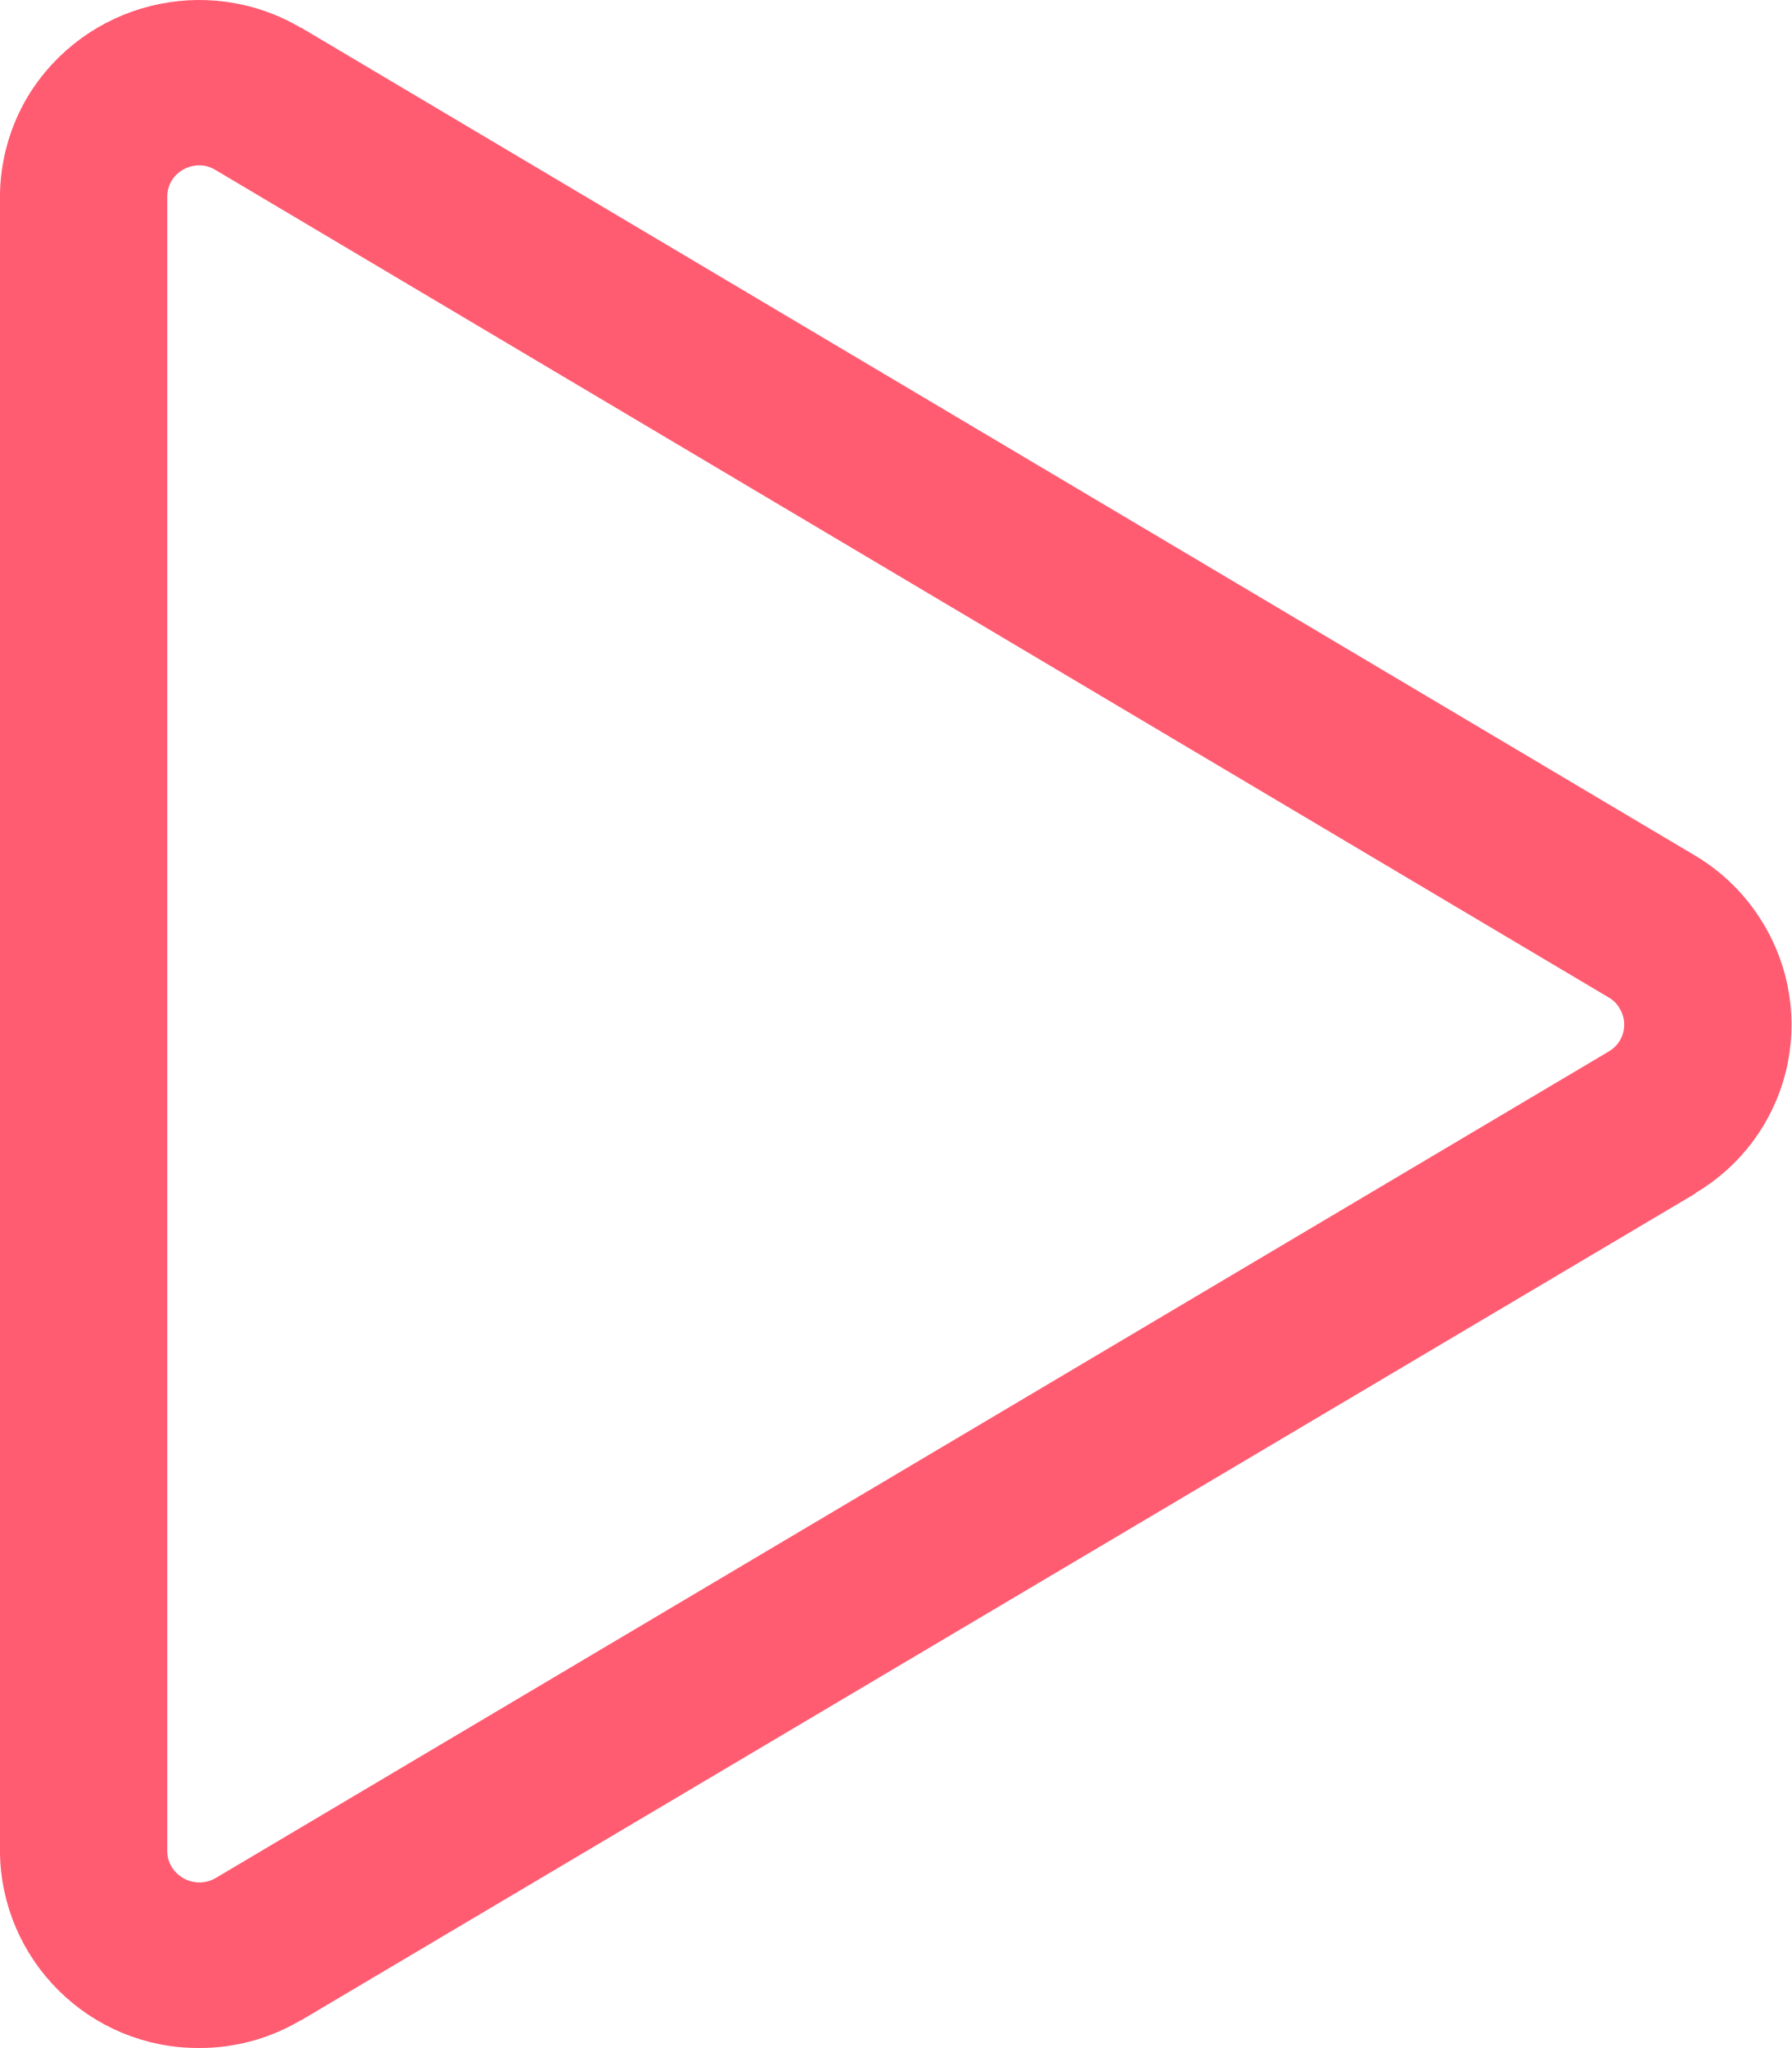
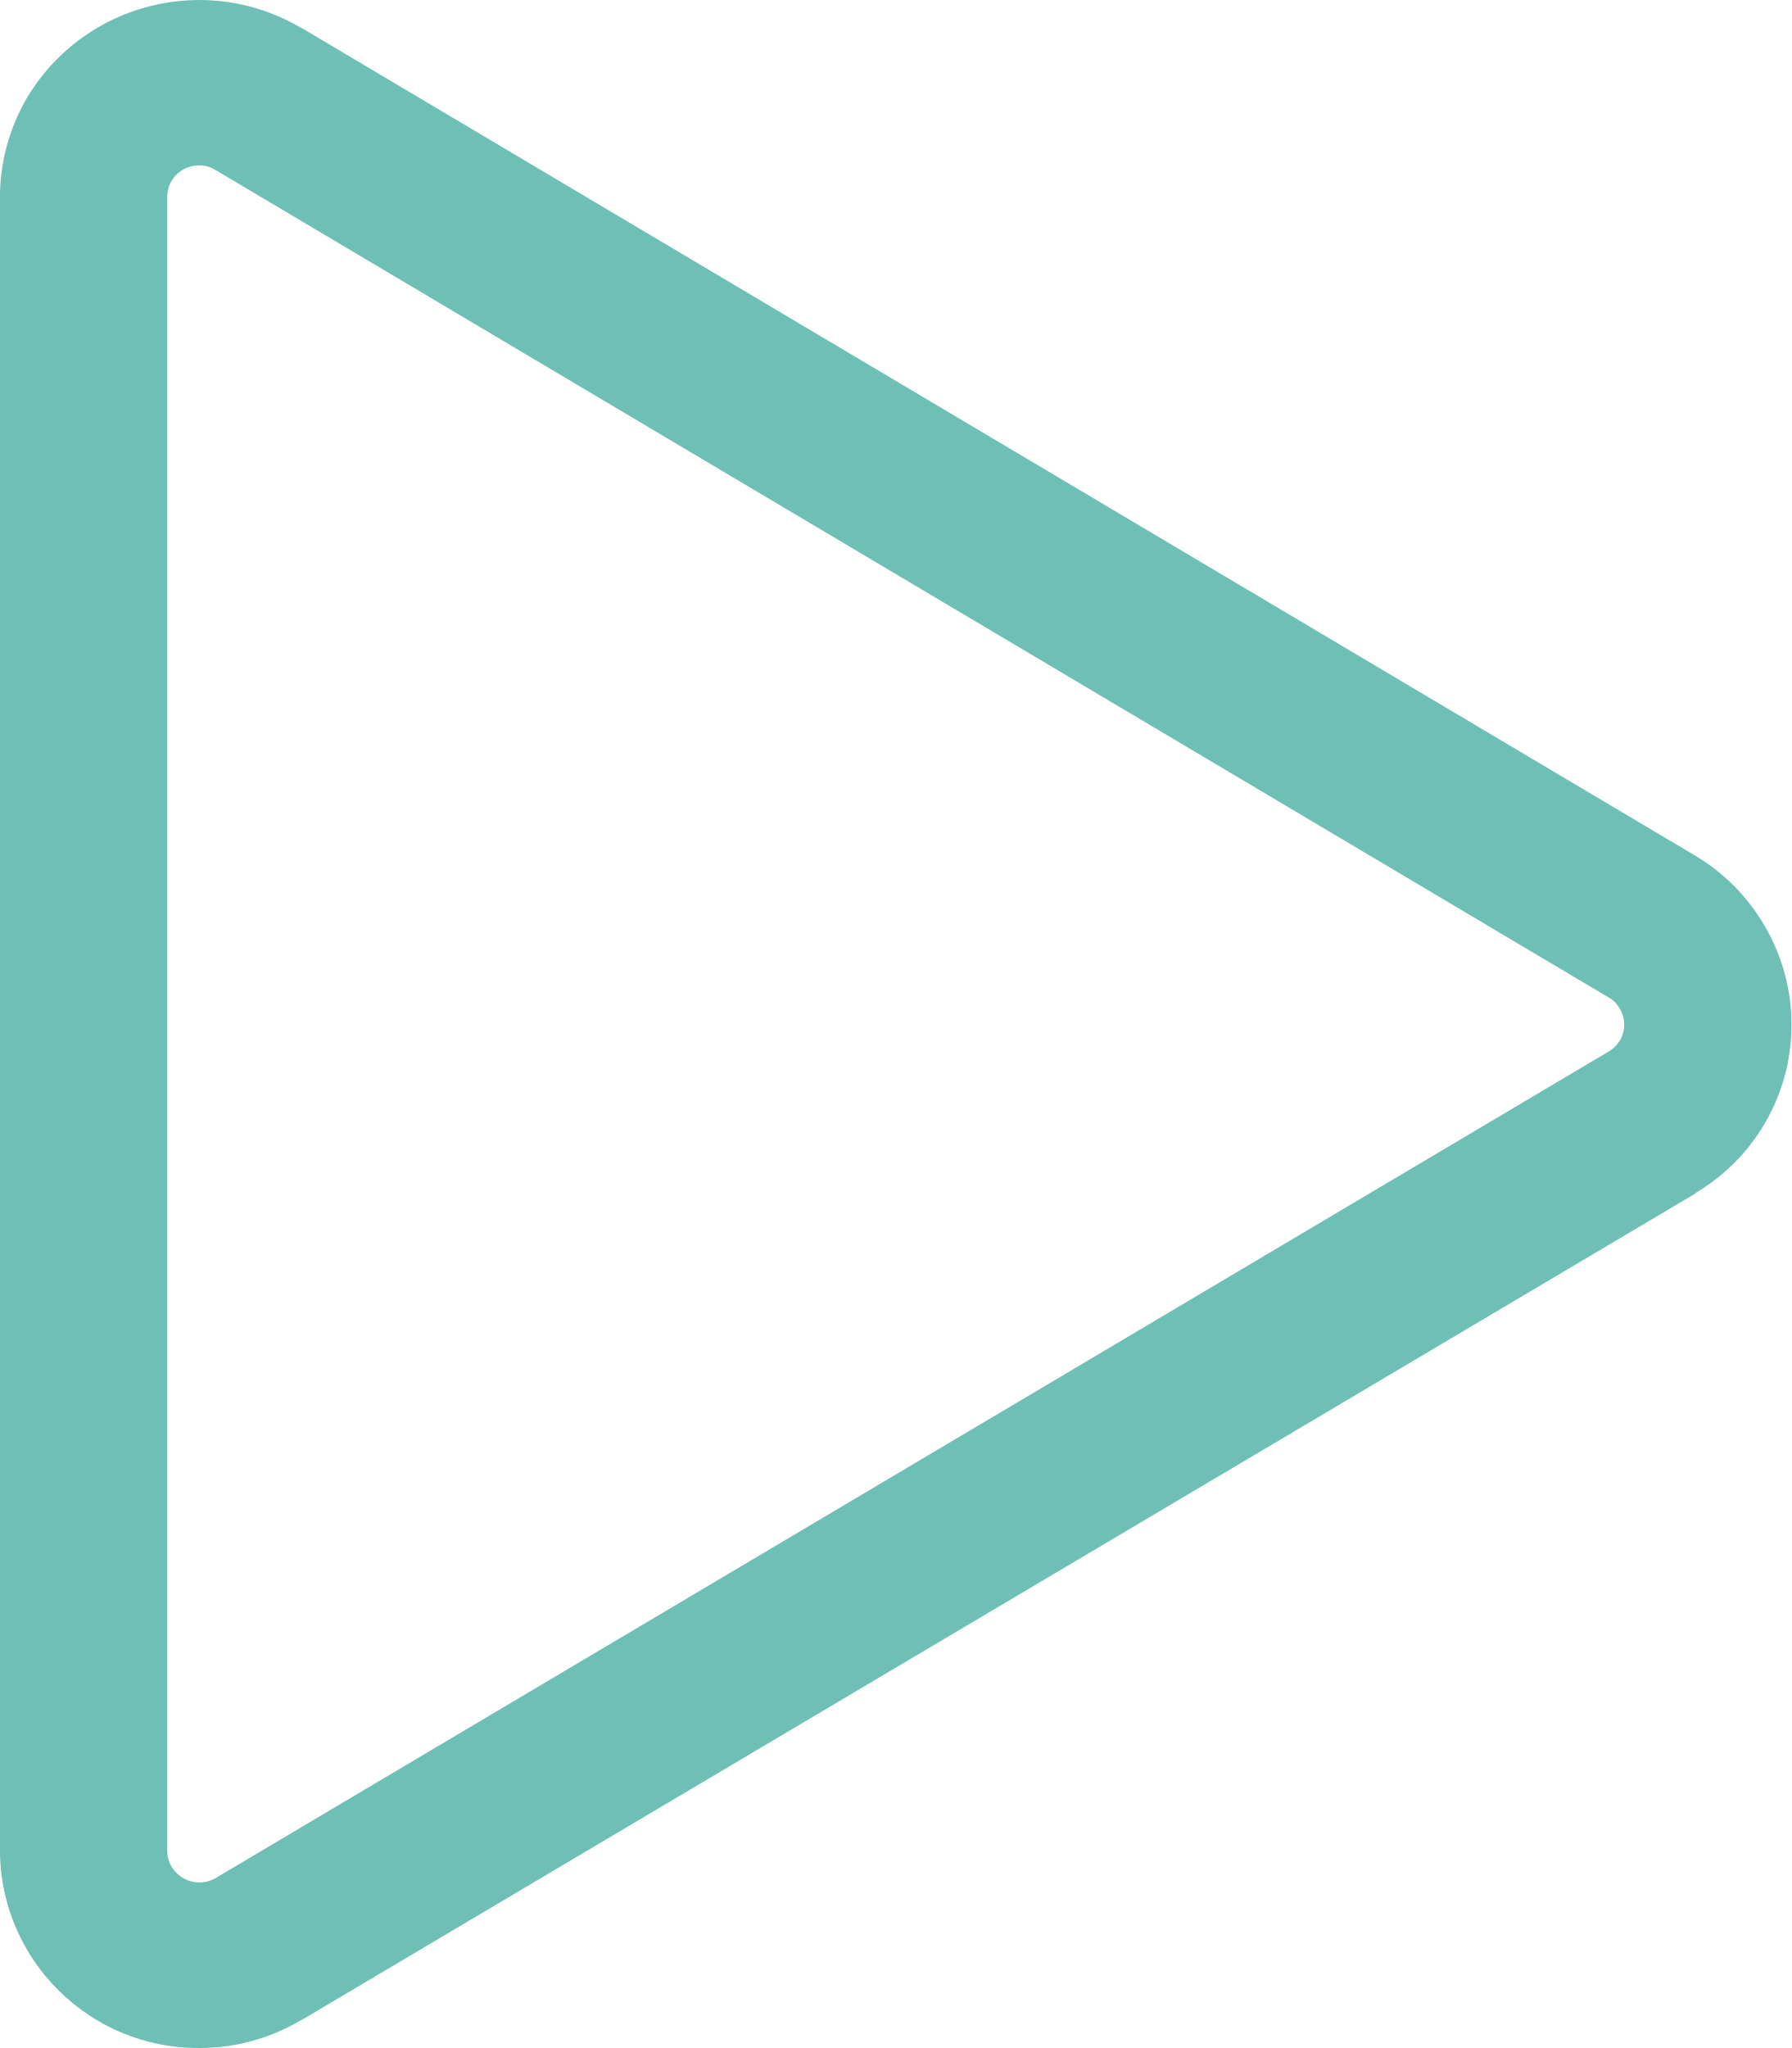
<svg xmlns="http://www.w3.org/2000/svg" width="42" height="48" viewBox="0 0 42 48">
  <defs>
    <style>
      .cls-1 {
-         fill: #ff5c72;
+         fill: #6EBFB5;
        fill-rule: evenodd;
      }
    </style>
  </defs>
  <path id="icon" class="cls-1" d="M1019.32,3629.62a4.6,4.6,0,0,0-1.57-1.56h0l-32.688-19.41h-0.01a4.7,4.7,0,0,0-6.4,1.61,4.616,4.616,0,0,0-.653,2.36h0v38.76a4.649,4.649,0,0,0,4.671,4.62h0a4.637,4.637,0,0,0,2.381-.65h0.009l32.689-19.38v-0.01A4.578,4.578,0,0,0,1019.32,3629.62Zm-3.6,3.02-32.67,19.38a0.758,0.758,0,0,1-.91-0.12,0.715,0.715,0,0,1-.219-0.52v-38.76h0a0.735,0.735,0,0,1,.1-0.38,0.75,0.75,0,0,1,.459-0.34,0.721,0.721,0,0,1,.565.08l32.67,19.4a0.667,0.667,0,0,1,.25.25A0.725,0.725,0,0,1,1015.72,3632.64Z" transform="translate(-978 -3608)" />
</svg>
